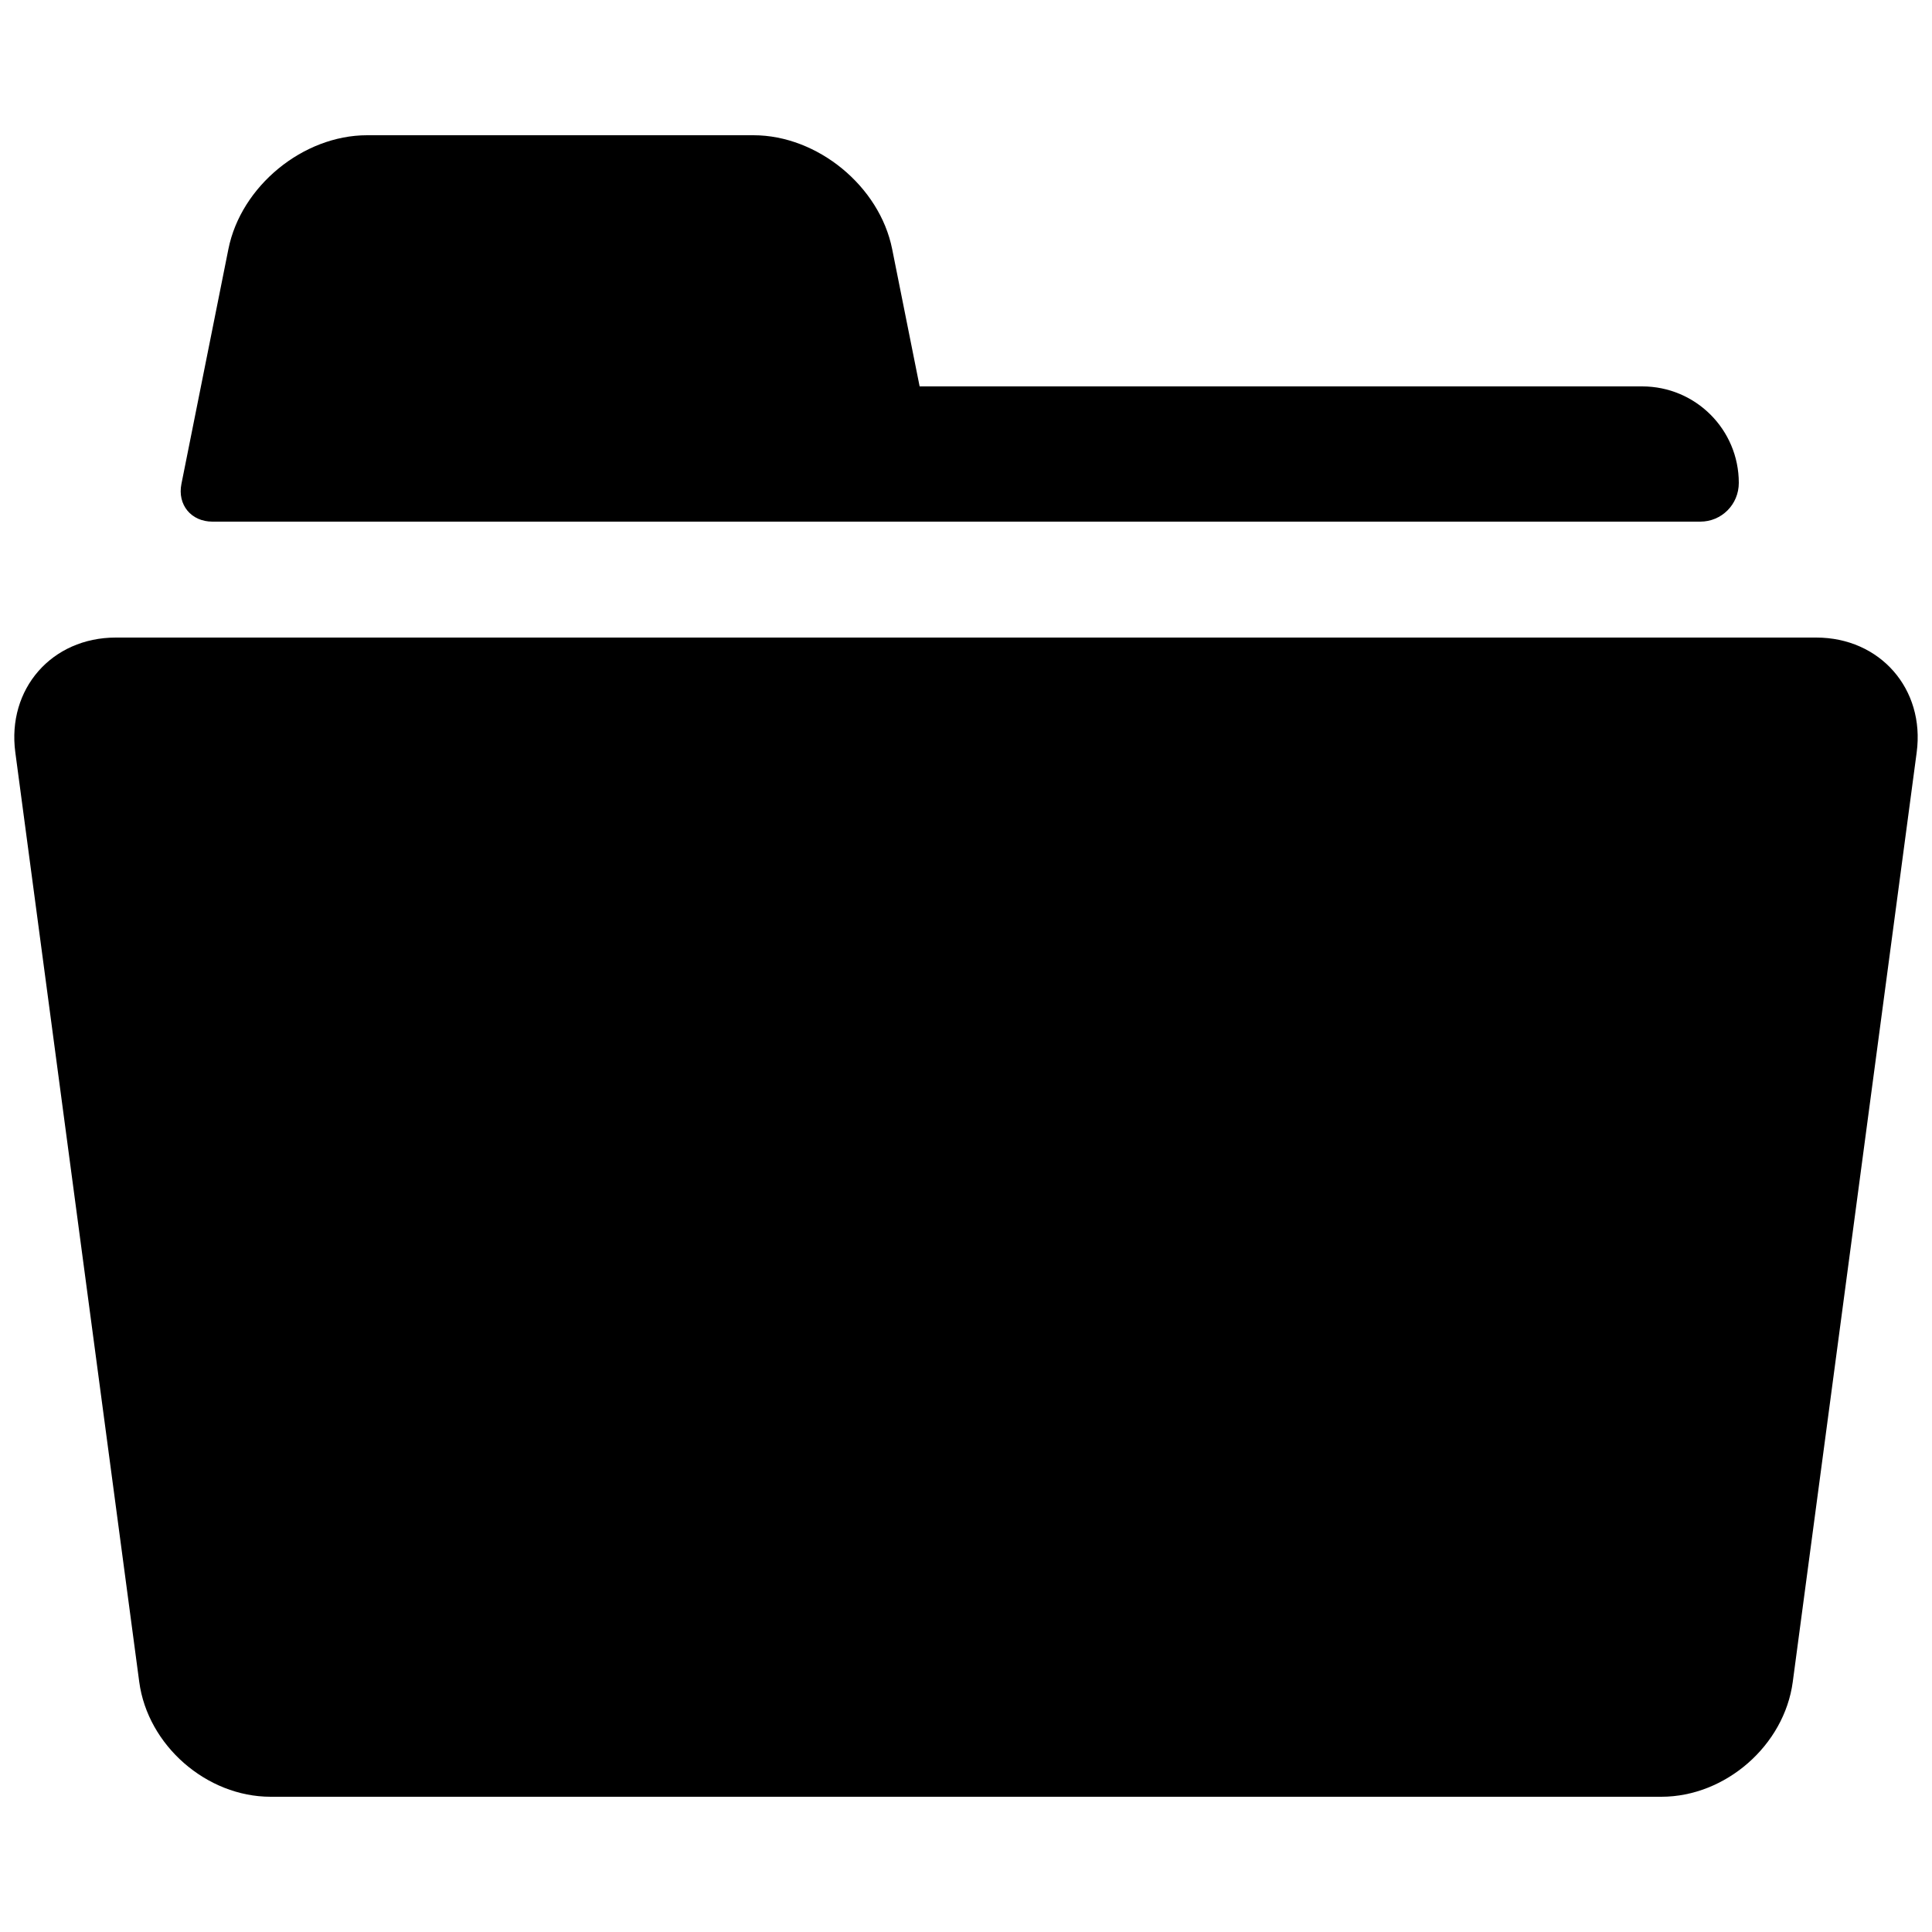
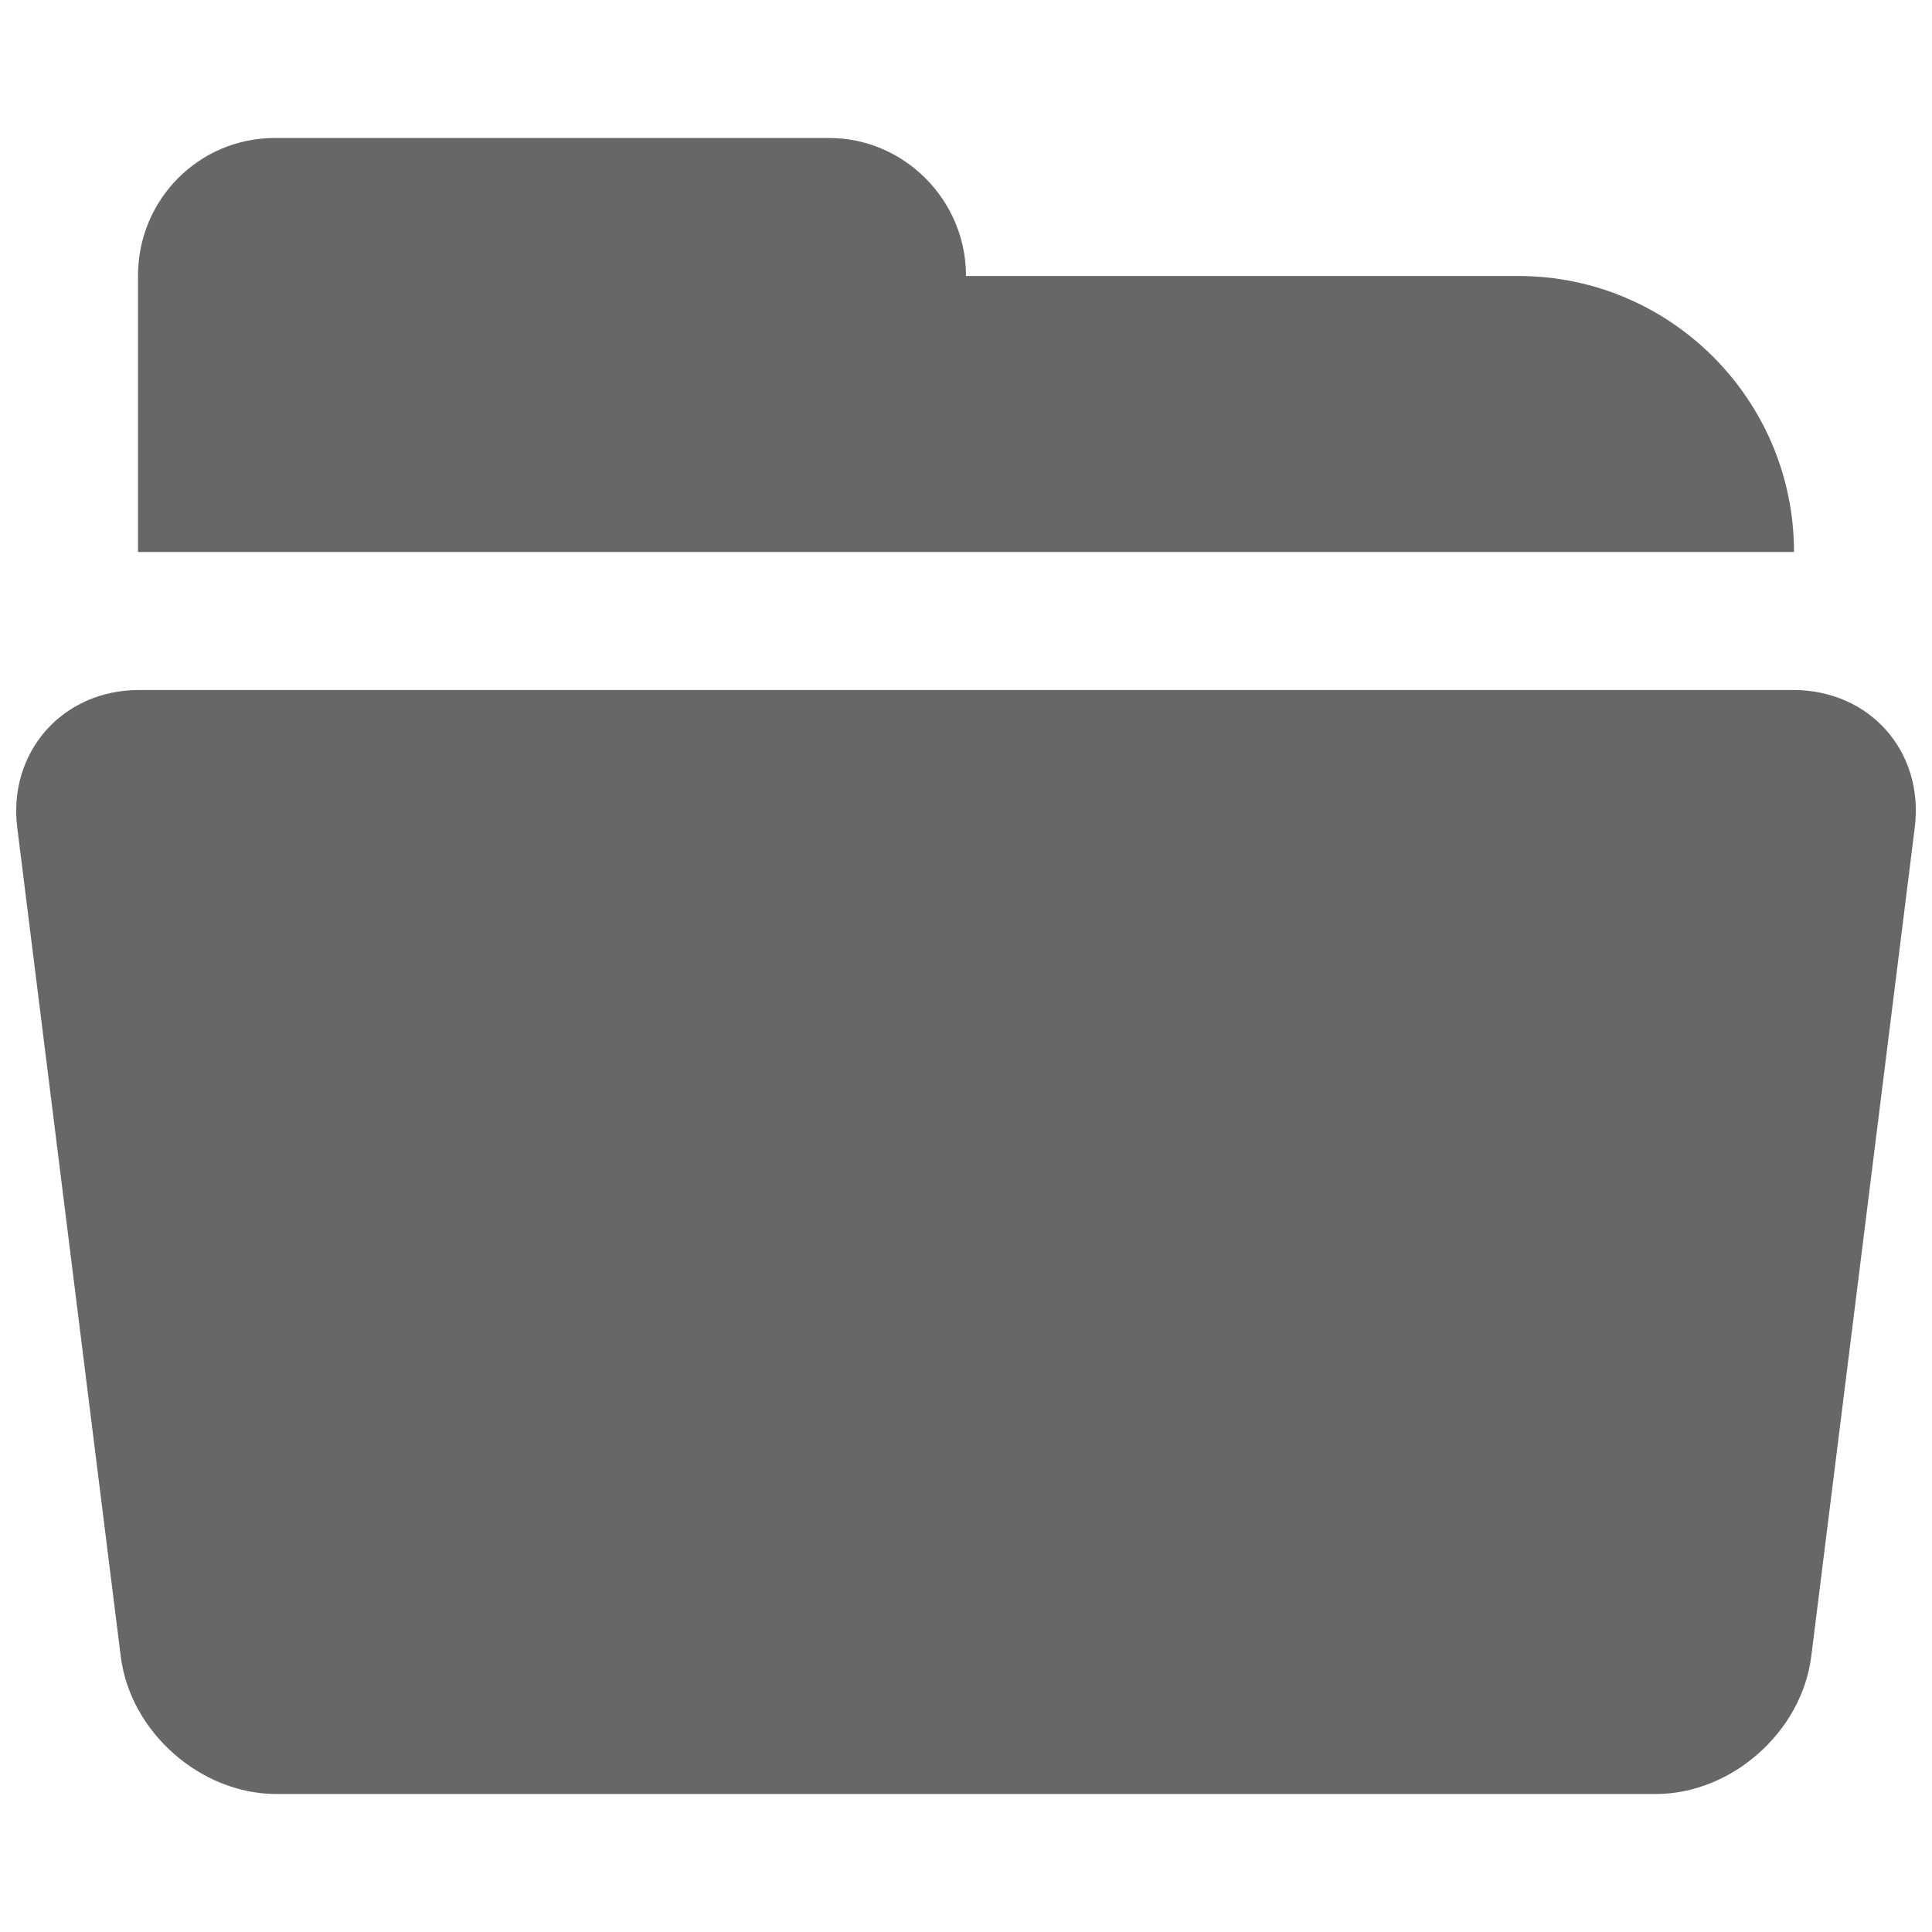
- <svg xmlns="http://www.w3.org/2000/svg" width="100px" height="100px" viewBox="0 0 100 100" version="1.1">
+ <svg xmlns="http://www.w3.org/2000/svg" width="14px" height="14px" viewBox="0 0 14 14" version="1.1">
  <description>Created with Sketch (http://www.bohemiancoding.com/sketch)</description>
  <defs />
  <g id="Page 1" fill="#D8D8D8" fill-rule="evenodd">
-     <path d="M19,7 L39,7 C42.313,7 45.528,9.638 46.178,12.892 L47.6,20 L84.999,20 C87.766,20 90,22.236 90,24.994 C90,26.113 89.108,27 88.007,27 L43.001,27 L29.001,27 L10.997,27 C9.892,27 9.175,26.125 9.391,25.046 L11.822,12.892 C12.473,9.635 15.686,7 19,7 Z M5.993,33 L94.007,33 C97.312,33 99.645,35.662 99.207,38.945 L92.793,87.055 C92.354,90.344 89.31,93 85.993,93 L14.007,93 C10.688,93 7.645,90.338 7.207,87.055 L0.793,38.945 C0.354,35.656 2.683,33 5.993,33 Z M5.993,33" id="Rectangle 4" fill="#000000" />
+     <path d="M1.007,5 L12.993,5 C13.55,5 13.944,5.446 13.875,5.997 L13.125,12.003 C13.057,12.547 12.551,13 11.998,13 L2.002,13 C1.456,13 0.944,12.554 0.875,12.003 L0.125,5.997 C0.057,5.453 0.451,5 1.007,5 Z M1.991,1 L6.009,1 C6.549,1 7,1.447 7,1.999 L7,2 L11.003,2 C12.104,2 13,2.895 13,4 L7,4 L4,4 L1,4 L1,1.999 C1,1.443 1.444,1 1.991,1 Z M1.991,1" id="Folder" fill="#676767" />
  </g>
</svg>
